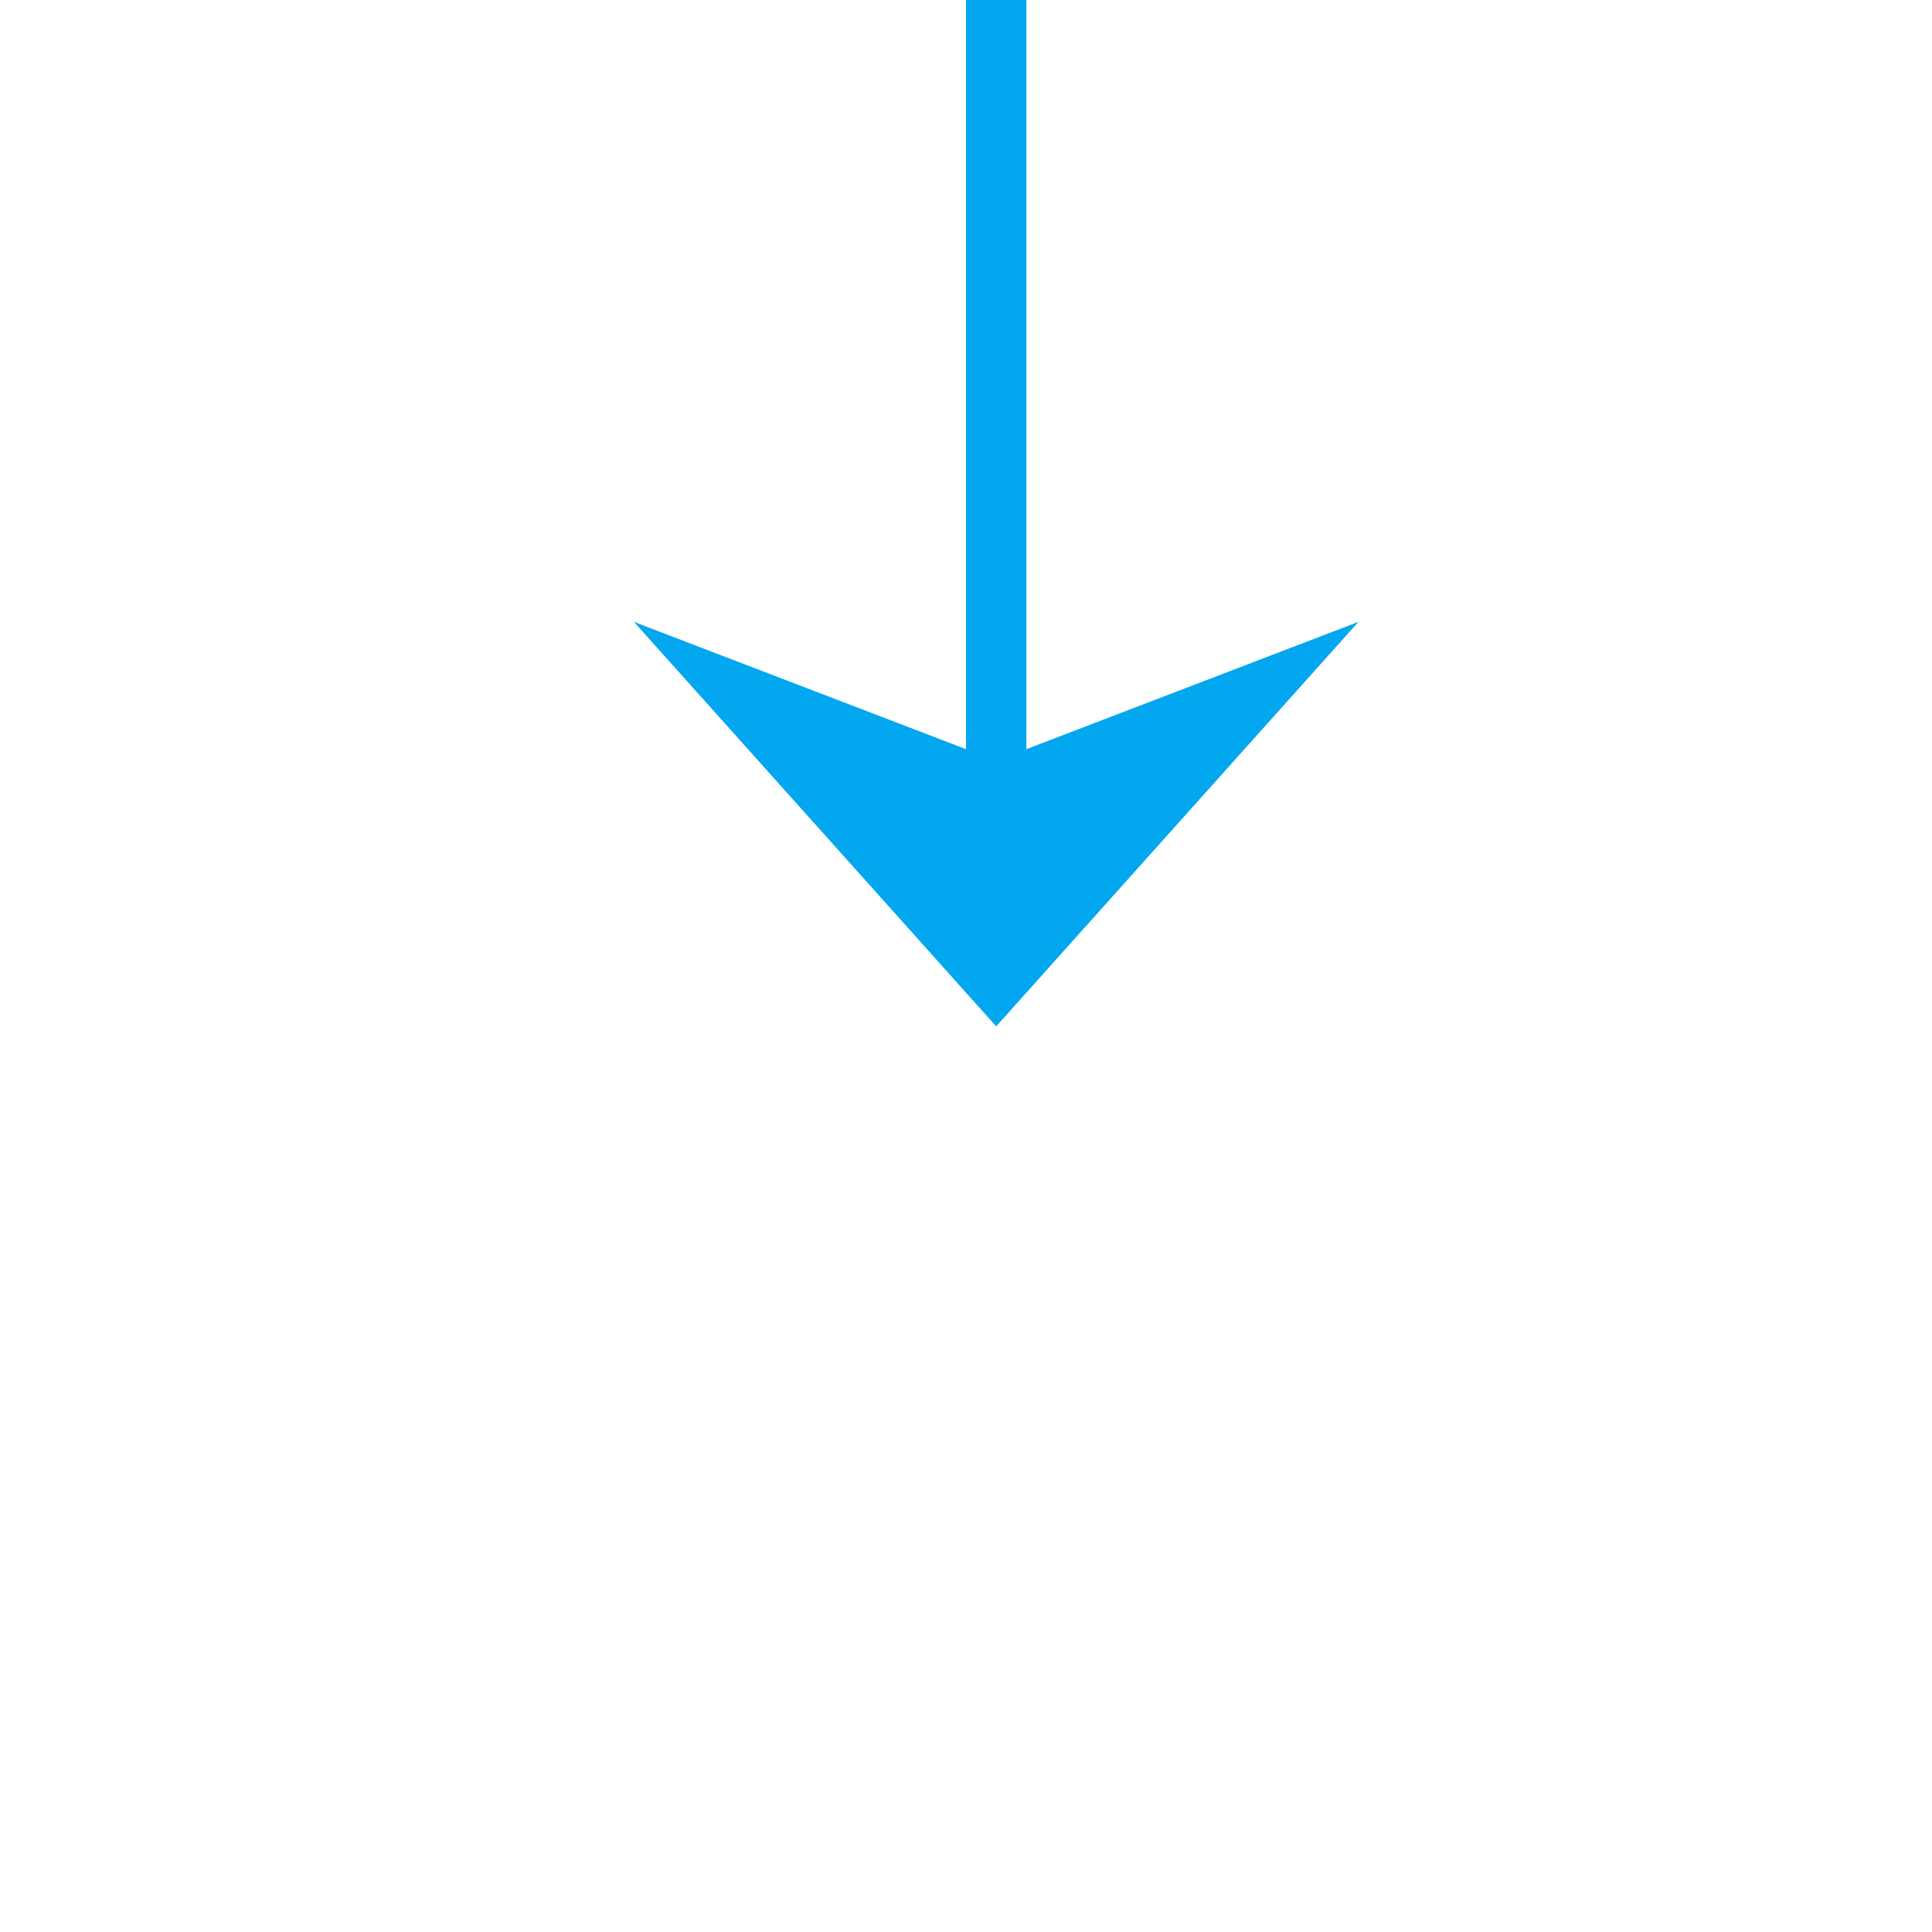
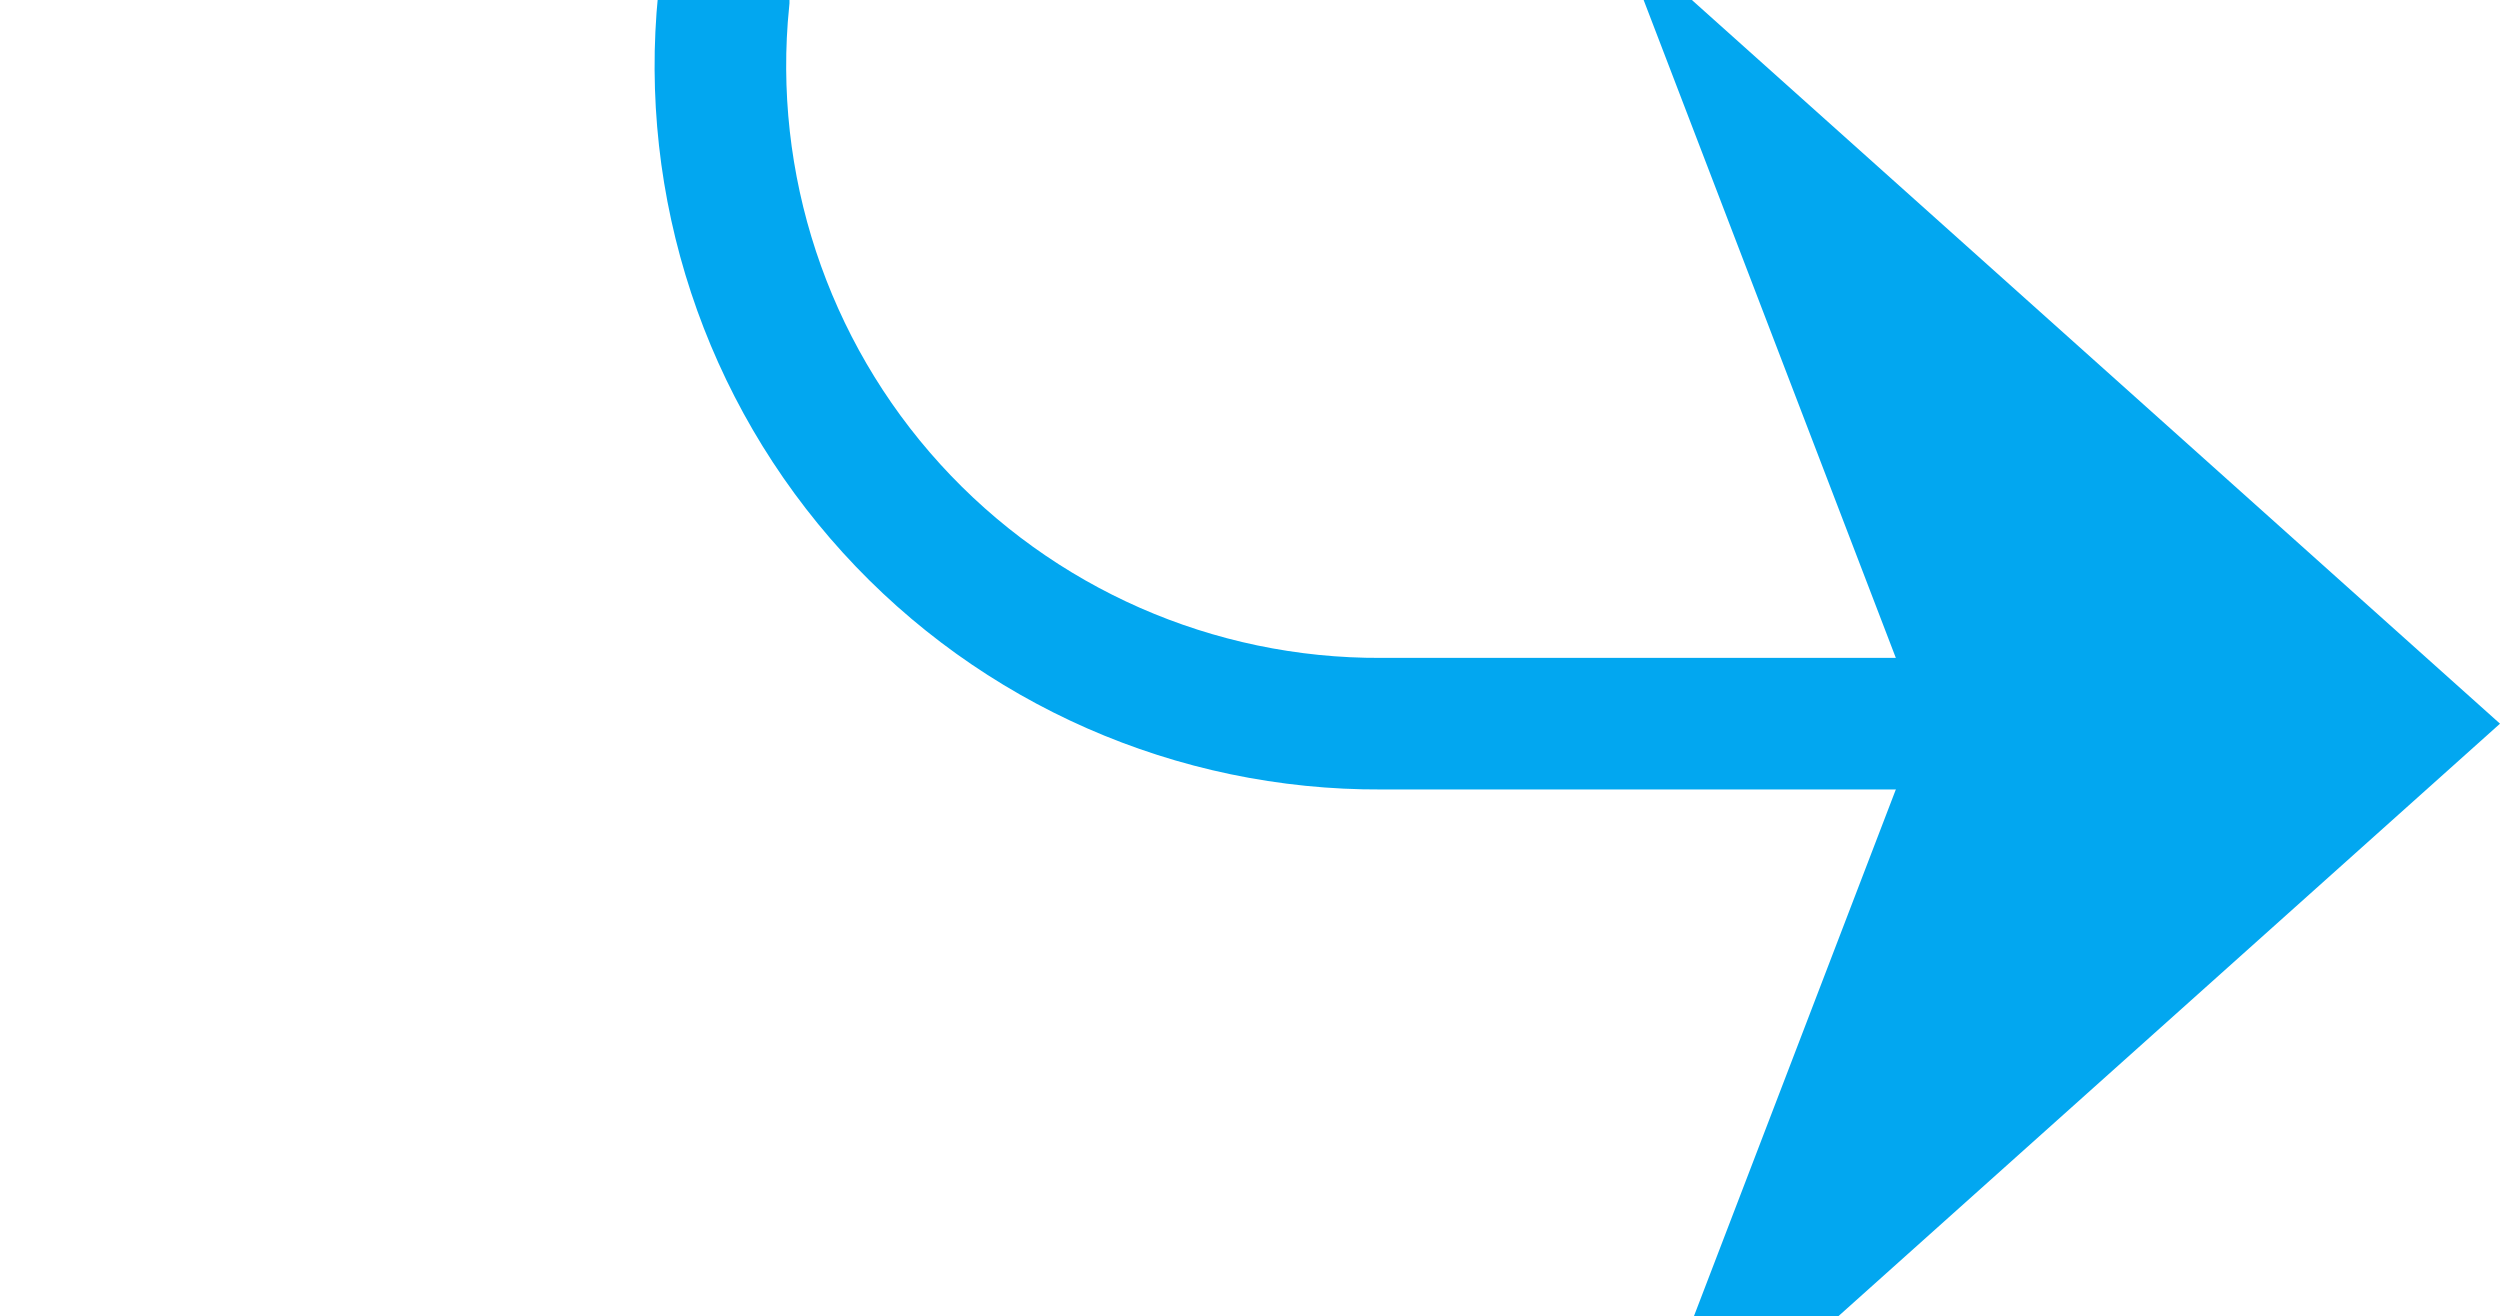
- <svg xmlns="http://www.w3.org/2000/svg" version="1.1" width="32px" height="32px" preserveAspectRatio="xMinYMid meet" viewBox="382 1201  32 30">
-   <path d="M 398.5 1174  L 398.5 1216  " stroke-width="1" stroke="#02a7f0" fill="none" />
-   <path d="M 398.5 1169  A 3 3 0 0 0 395.5 1172 A 3 3 0 0 0 398.5 1175 A 3 3 0 0 0 401.5 1172 A 3 3 0 0 0 398.5 1169 Z M 398.5 1170  A 2 2 0 0 1 400.5 1172 A 2 2 0 0 1 398.5 1174 A 2 2 0 0 1 396.5 1172 A 2 2 0 0 1 398.5 1170 Z M 392.5 1210.3  L 398.5 1217  L 404.5 1210.3  L 398.5 1212.6  L 392.5 1210.3  Z " fill-rule="nonzero" fill="#02a7f0" stroke="none" />
+ <svg xmlns="http://www.w3.org/2000/svg" version="1.1" width="19px" height="10px" preserveAspectRatio="xMinYMid meet" viewBox="1125 6367 19 8">
+   <path d="M 993 6337.5  L 1125 6337.5  A 5 5 0 0 1 1130.5 6342.5 L 1130.5 6366  A 5 5 0 0 0 1135.5 6371.5 L 1143 6371.5  " stroke-width="1" stroke-dasharray="0" stroke="rgba(2, 167, 240, 1)" fill="none" class="stroke" />
+   <path d="M 991 6334.5  A 3 3 0 0 0 988 6337.5 A 3 3 0 0 0 991 6340.5 A 3 3 0 0 0 994 6337.5 A 3 3 0 0 0 991 6334.5 Z M 991 6335.5  A 2 2 0 0 1 993 6337.5 A 2 2 0 0 1 991 6339.5 A 2 2 0 0 1 989 6337.5 A 2 2 0 0 1 991 6335.5 Z M 1137.3 6377.5  L 1144 6371.5  L 1137.3 6365.5  L 1139.6 6371.5  L 1137.3 6377.5  Z " fill-rule="nonzero" fill="rgba(2, 167, 240, 1)" stroke="none" class="fill" />
</svg>
